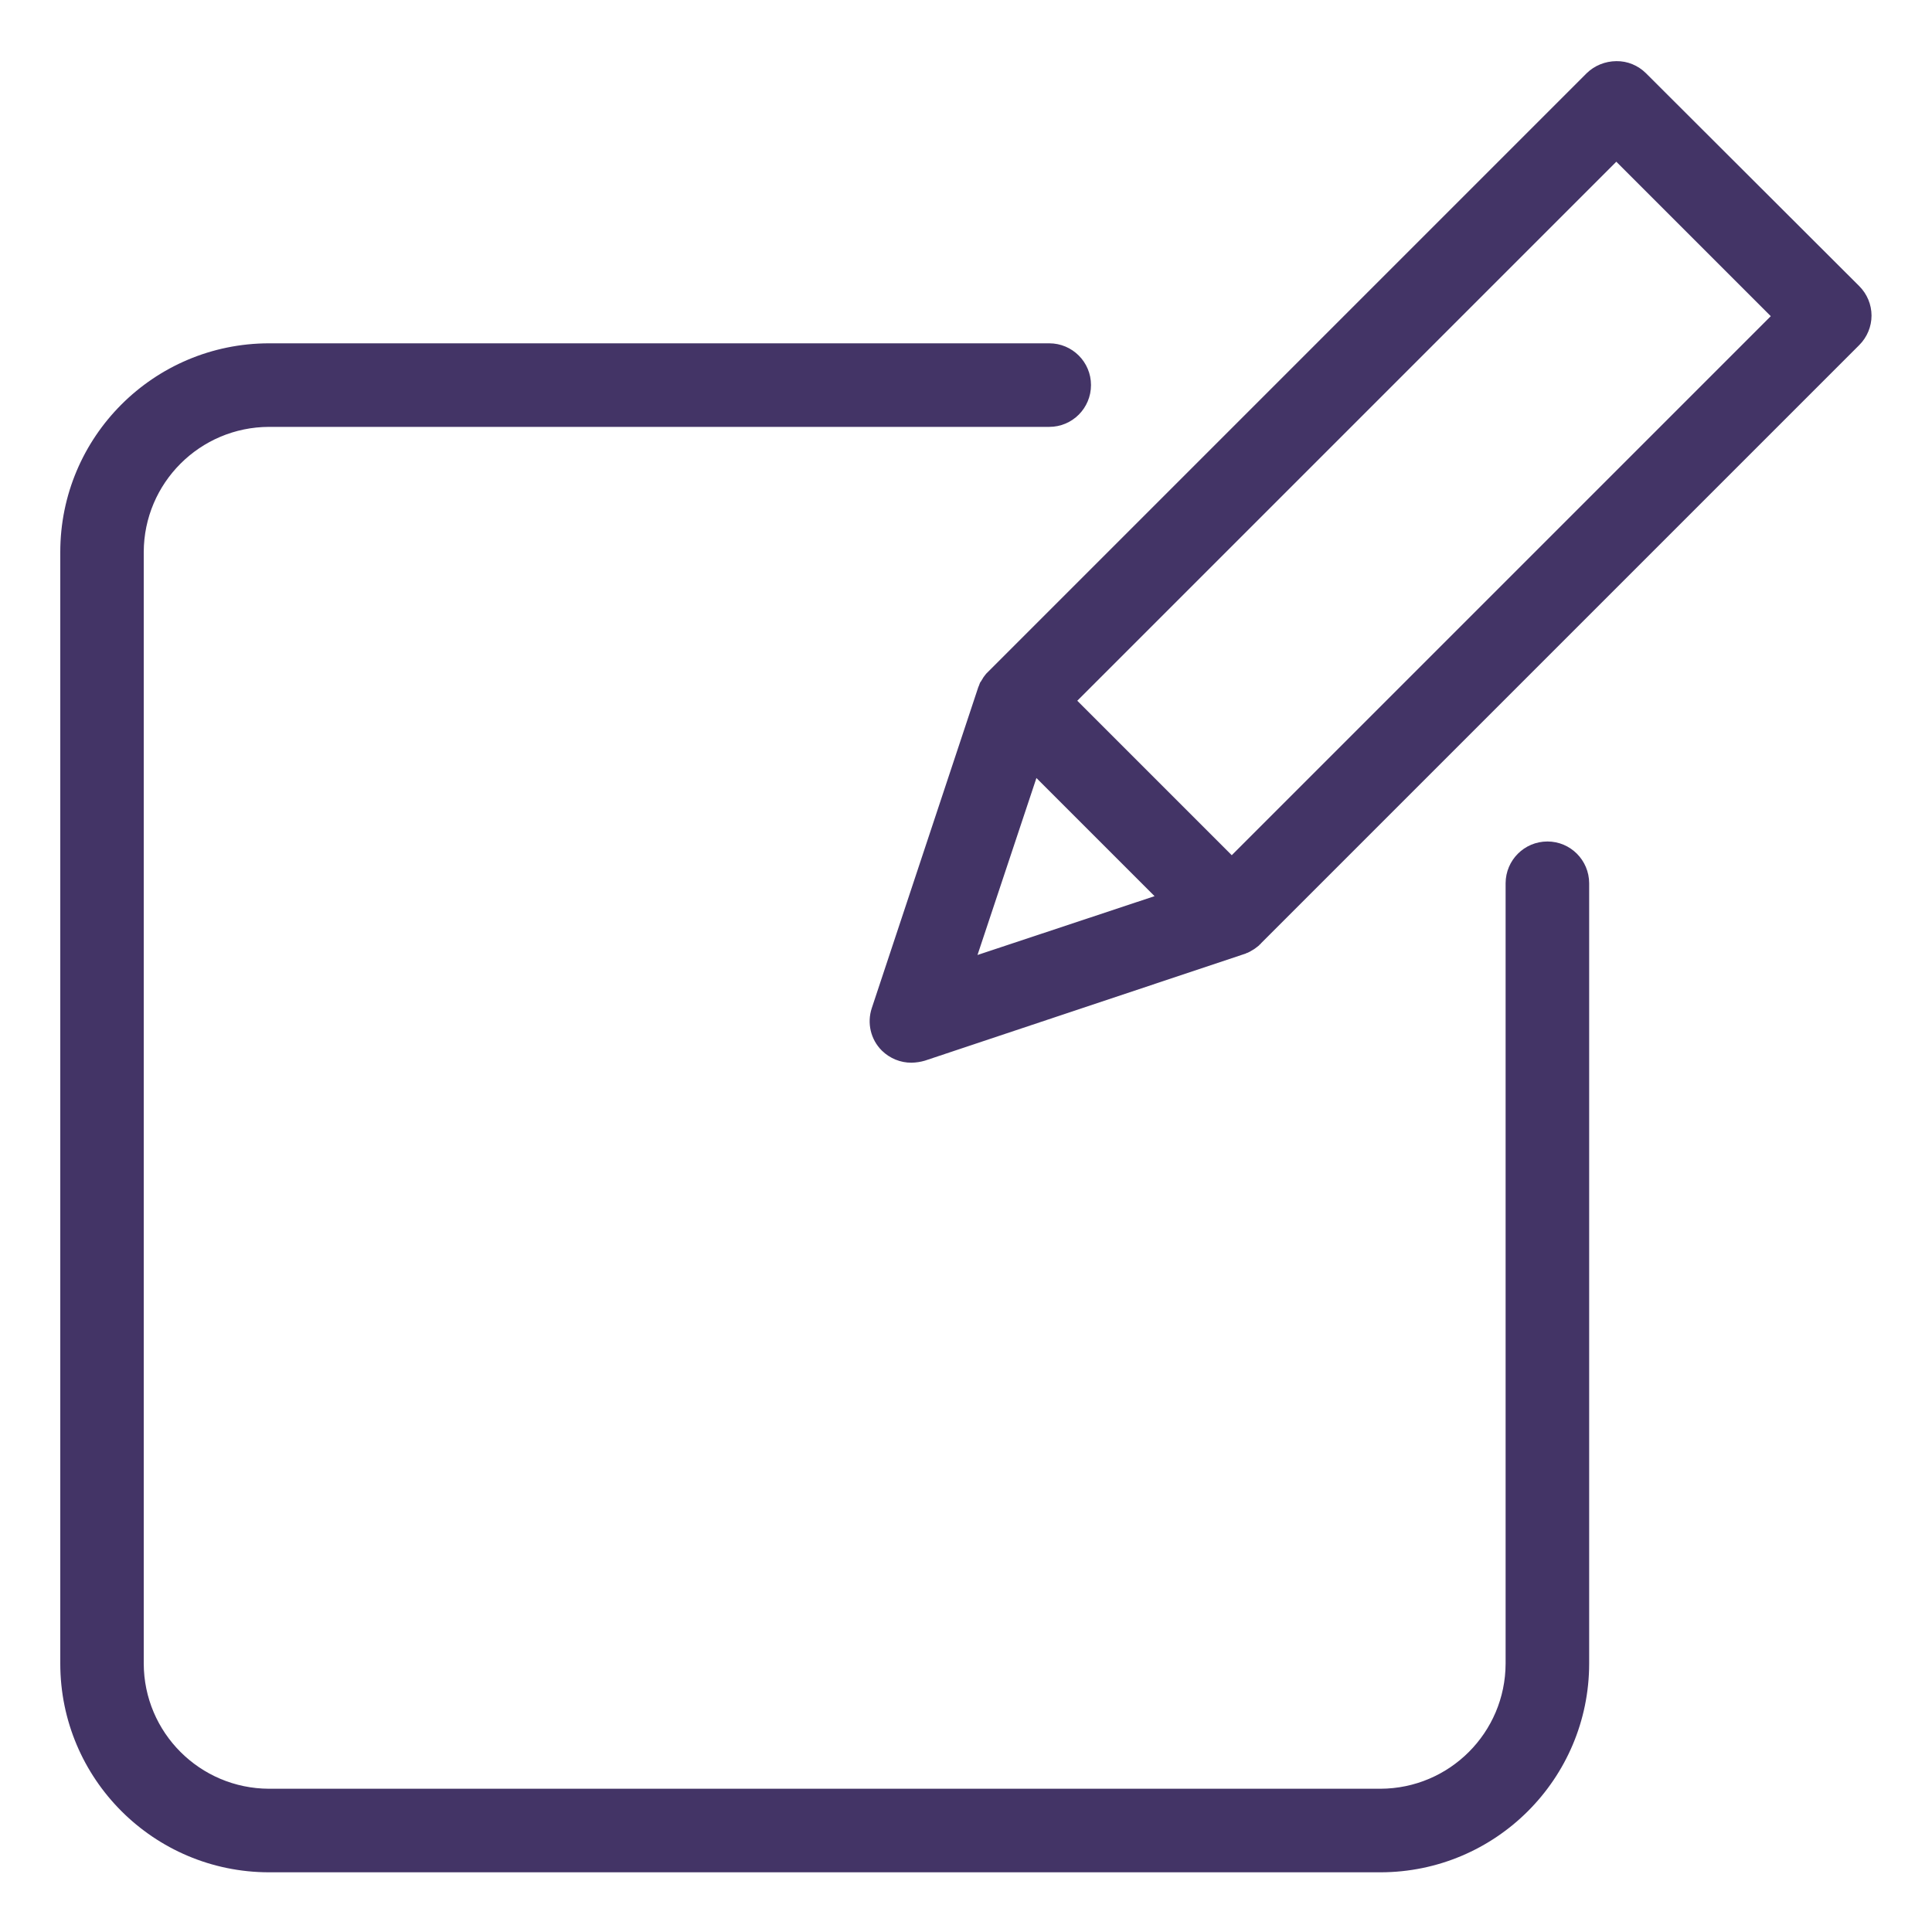
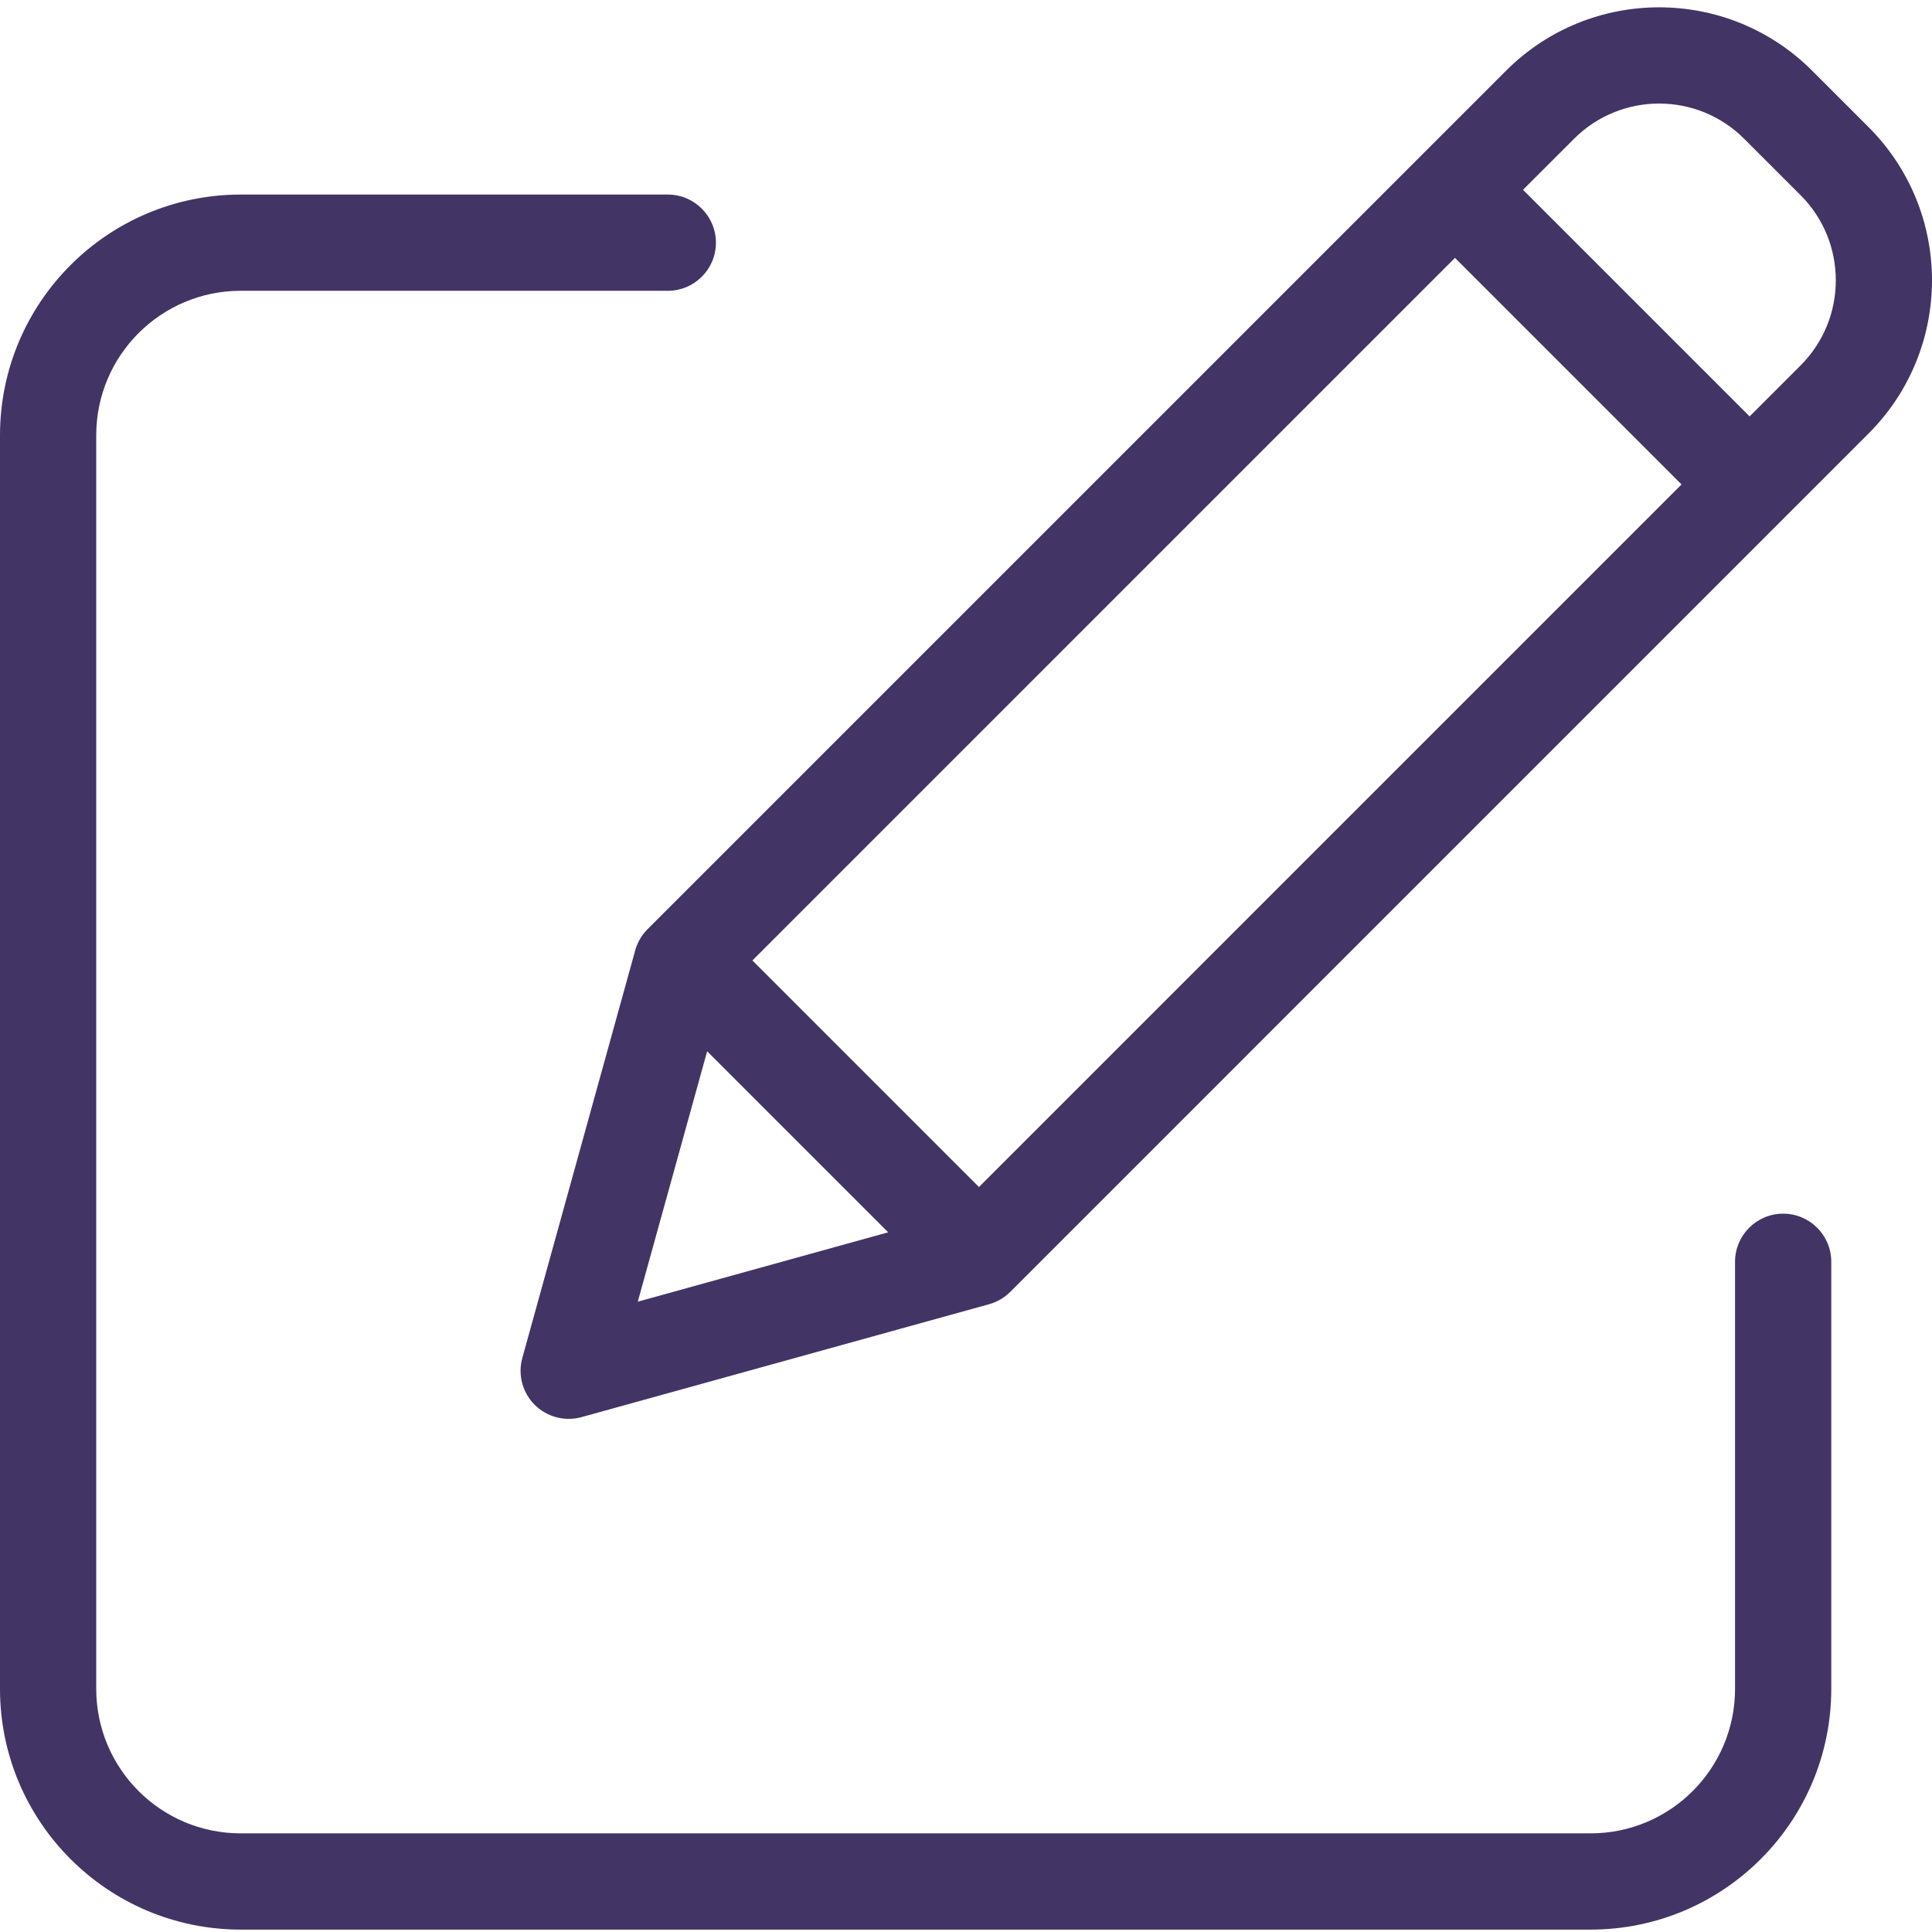
- <svg xmlns="http://www.w3.org/2000/svg" width="20" height="20" viewBox="0 0 20 20" fill="none">
-   <path d="M17.039 0.758C16.957 0.677 16.847 0.631 16.732 0.633C16.617 0.634 16.507 0.678 16.425 0.758L10.236 6.947L10.219 6.964L10.21 6.973C10.201 6.986 10.188 6.999 10.18 7.012C10.18 7.016 10.175 7.016 10.175 7.021C10.167 7.033 10.162 7.042 10.154 7.055C10.149 7.059 10.149 7.064 10.145 7.068C10.141 7.081 10.136 7.09 10.132 7.103C10.132 7.107 10.128 7.107 10.128 7.111L9.025 10.435C8.973 10.59 9.013 10.761 9.129 10.876C9.211 10.956 9.321 11.002 9.436 11.001C9.483 11 9.53 10.993 9.574 10.98L12.89 9.873C12.894 9.873 12.894 9.873 12.898 9.869C12.912 9.865 12.925 9.859 12.937 9.852C12.94 9.851 12.943 9.85 12.946 9.847C12.959 9.839 12.976 9.83 12.989 9.821C13.002 9.813 13.015 9.8 13.028 9.791C13.032 9.787 13.036 9.787 13.036 9.782C13.041 9.778 13.049 9.774 13.054 9.765L19.247 3.572C19.328 3.491 19.374 3.381 19.374 3.267C19.374 3.153 19.328 3.043 19.247 2.962L17.039 0.758ZM10.729 8.054L11.952 9.277L10.119 9.886L10.729 8.054ZM12.751 8.853L11.152 7.254L16.732 1.674L18.331 3.273L12.751 8.853Z" fill="#433466" />
-   <path d="M16.019 8.711C15.78 8.711 15.587 8.904 15.586 9.143V17.221C15.584 17.936 15.005 18.515 14.29 18.517H2.785C2.069 18.515 1.49 17.936 1.488 17.221V5.715C1.49 5 2.069 4.421 2.785 4.419H10.862C11.101 4.419 11.294 4.225 11.294 3.986C11.294 3.748 11.101 3.554 10.862 3.554H2.785C1.591 3.555 0.624 4.522 0.624 5.715V17.221C0.624 18.414 1.591 19.381 2.785 19.382H14.29C15.483 19.381 16.45 18.414 16.451 17.221V9.143C16.45 8.904 16.257 8.711 16.019 8.711Z" fill="#433466" />
+ <svg xmlns="http://www.w3.org/2000/svg" height="401pt" viewBox="0 -1 401.523 401" width="401pt">
+   <path d="m370.59 250.973c-5.523 0-10 4.477-10 10v88.789c-.02 16.562-13.438 29.984-30 30h-280.59c-16.562-.016-29.98-13.438-30-30v-260.59c.02-16.559 13.438-29.98 30-30h88.789c5.523 0 10-4.477 10-10 0-5.52-4.477-10-10-10h-88.789c-27.602.031-49.969 22.398-50 50v260.594c.031 27.602 22.398 49.969 50 50h280.59c27.602-.031 49.969-22.398 50-50v-88.793c0-5.523-4.477-10-10-10zm0 0" fill="#433466" />
+   <path d="m376.629 13.441c-17.574-17.574-46.066-17.574-63.641 0l-178.406 178.406c-1.223 1.223-2.105 2.738-2.566 4.402l-23.461 84.699c-.965 3.473.016 7.191 2.562 9.742 2.551 2.547 6.27 3.527 9.742 2.566l84.699-23.465c1.664-.461 3.18-1.344 4.402-2.566l178.402-178.41c17.547-17.586 17.547-46.055 0-63.641zm-220.258 184.906 146.012-146.016 47.09 47.09-146.016 146.016zm-9.406 18.875 37.621 37.625-52.039 14.418zm227.258-142.547-10.605 10.605-47.094-47.094 10.609-10.605c9.762-9.762 25.59-9.762 35.352 0l11.738 11.734c9.746 9.773 9.746 25.59 0 35.359zm0 0" fill="#433466" />
</svg>
